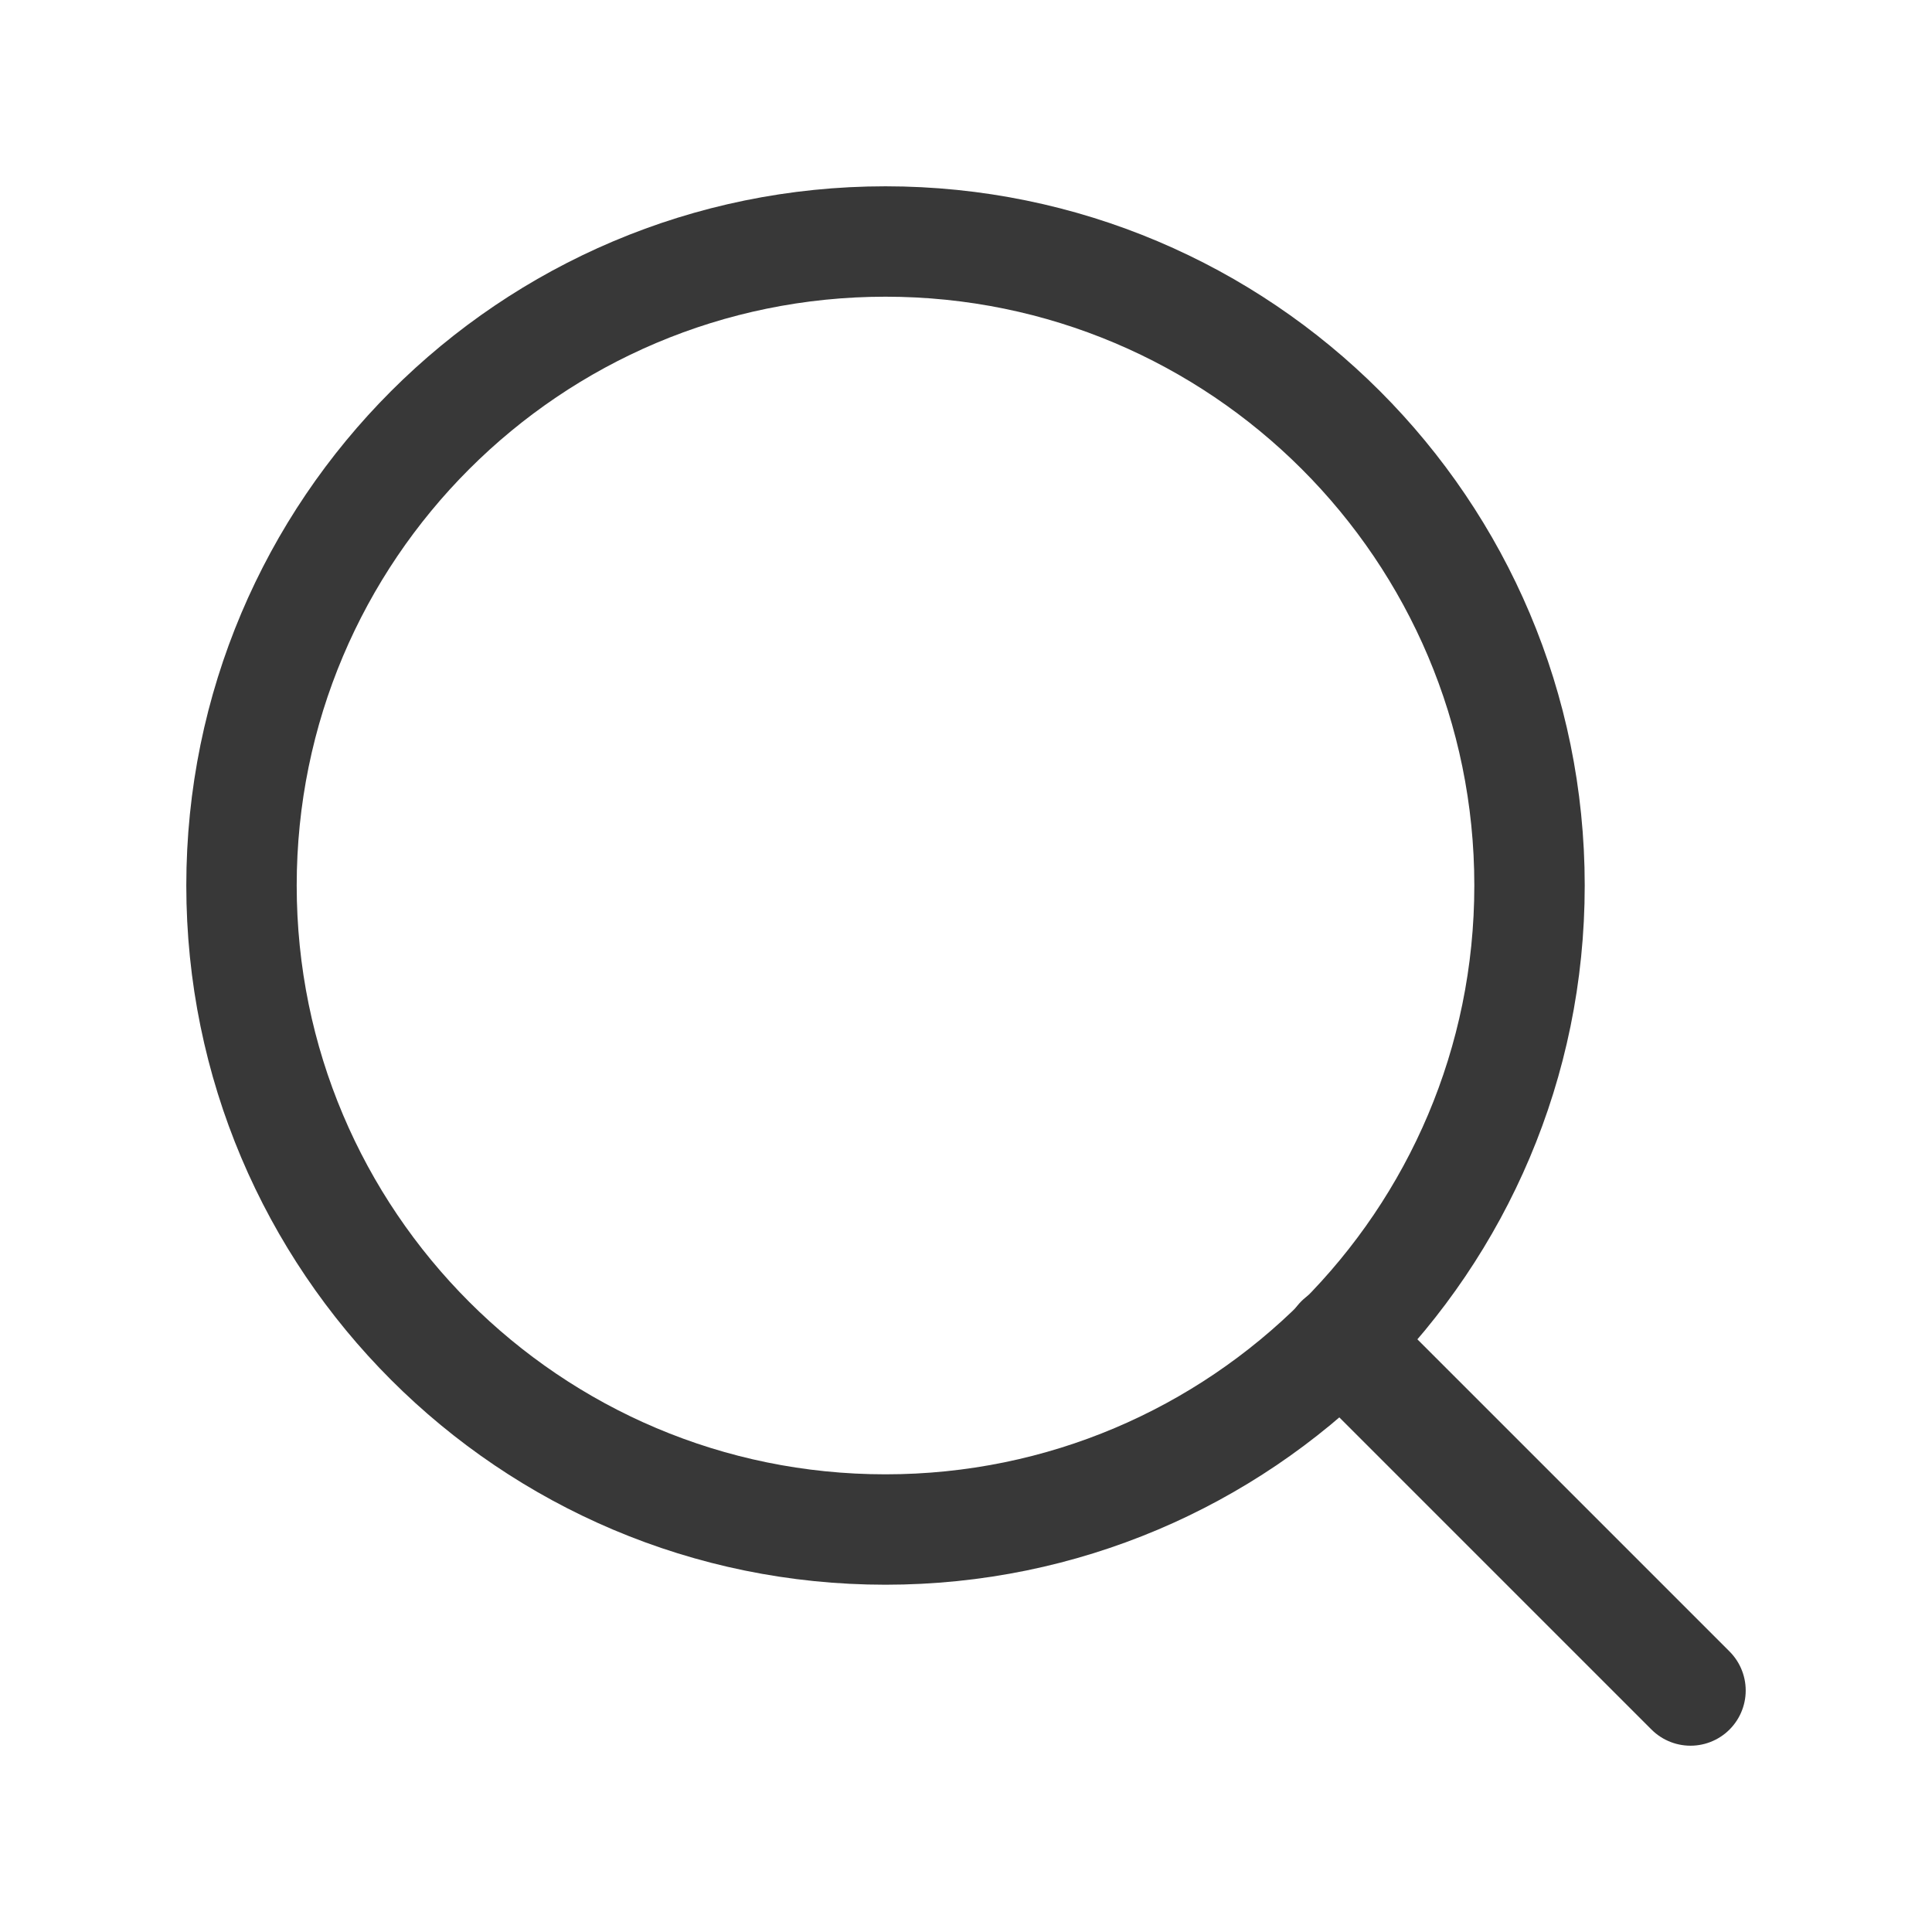
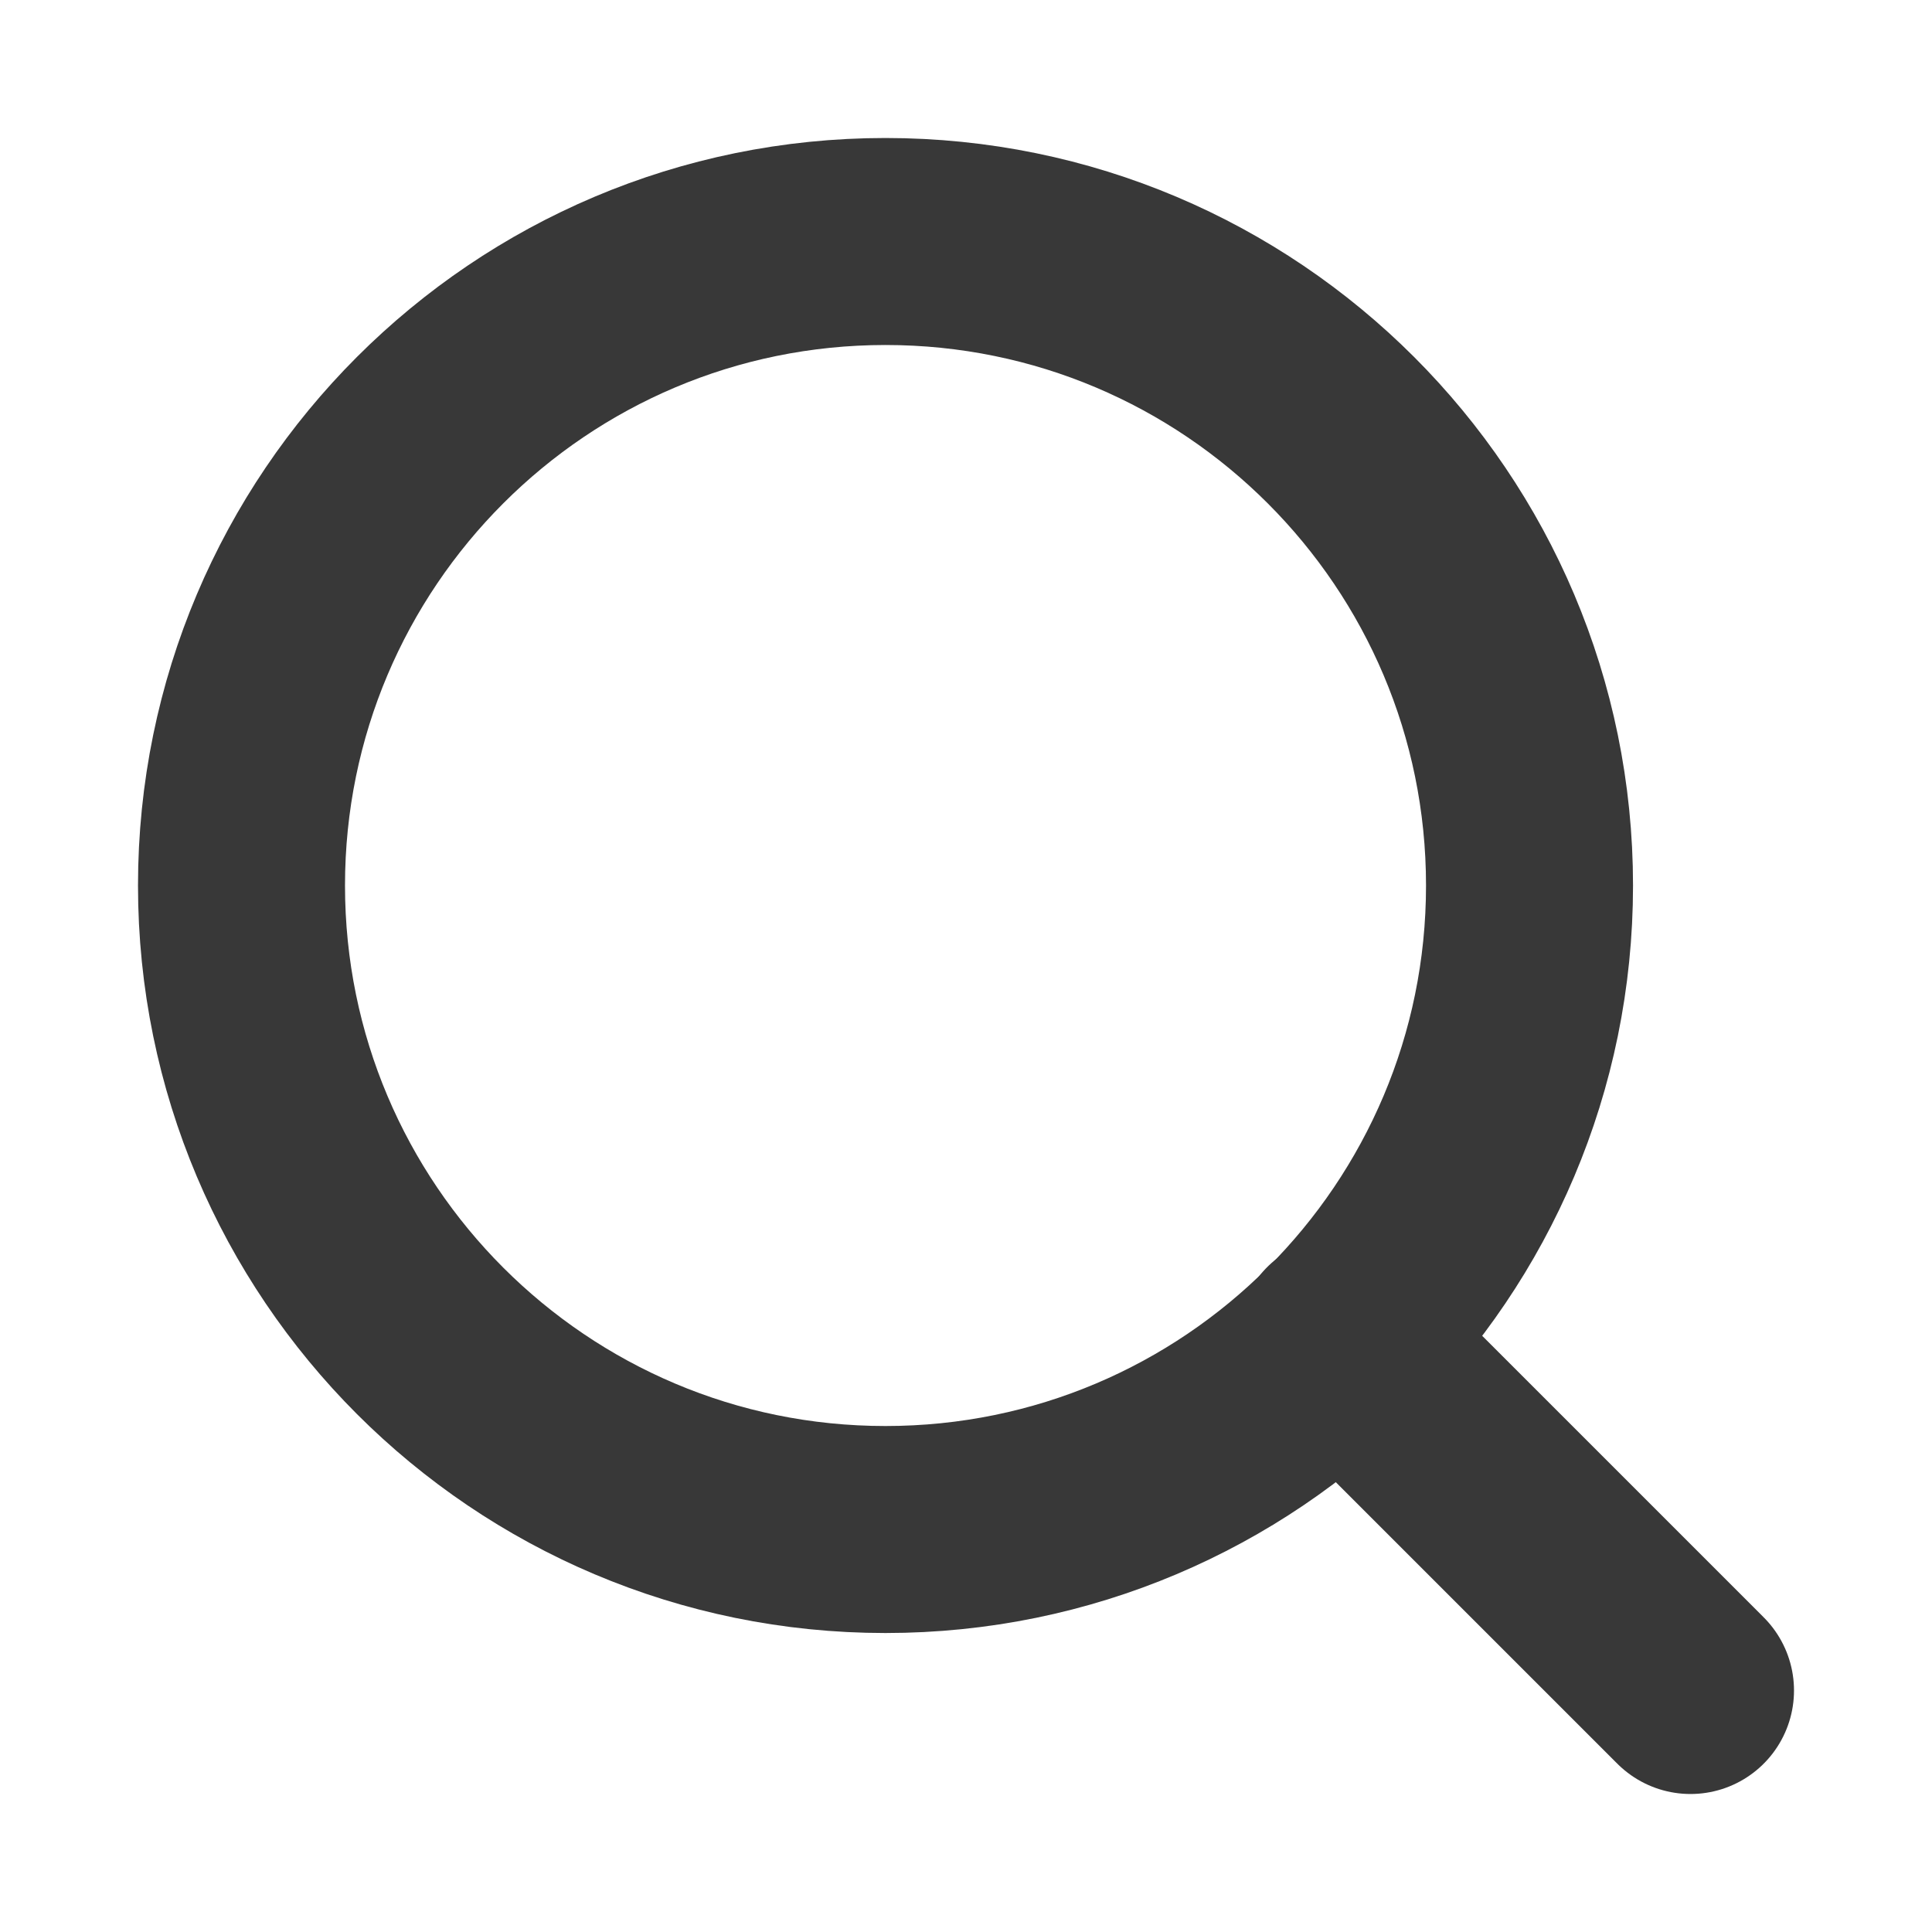
<svg xmlns="http://www.w3.org/2000/svg" width="28" height="28" viewBox="0 0 28 28" fill="none">
-   <path d="M12.833 22.167C17.988 22.167 22.167 17.988 22.167 12.833C22.167 7.679 17.988 3.5 12.833 3.5C7.679 3.5 3.5 7.679 3.5 12.833C3.5 17.988 7.679 22.167 12.833 22.167Z" stroke="#383838" stroke-width="1.6" stroke-linecap="round" stroke-linejoin="round" />
-   <path d="M24.5 24.5L19.425 19.425" stroke="#383838" stroke-width="1.6" stroke-linecap="round" stroke-linejoin="round" />
+   <path d="M12.833 22.167C17.988 22.167 22.167 17.988 22.167 12.833C22.167 7.679 17.988 3.5 12.833 3.5C7.679 3.5 3.5 7.679 3.5 12.833C3.5 17.988 7.679 22.167 12.833 22.167Z" stroke="#383838" stroke-width="3" stroke-linecap="round" stroke-linejoin="round" />
+   <path d="M24.5 24.5L19.425 19.425" stroke="#383838" stroke-width="3" stroke-linecap="round" stroke-linejoin="round" />
</svg>
